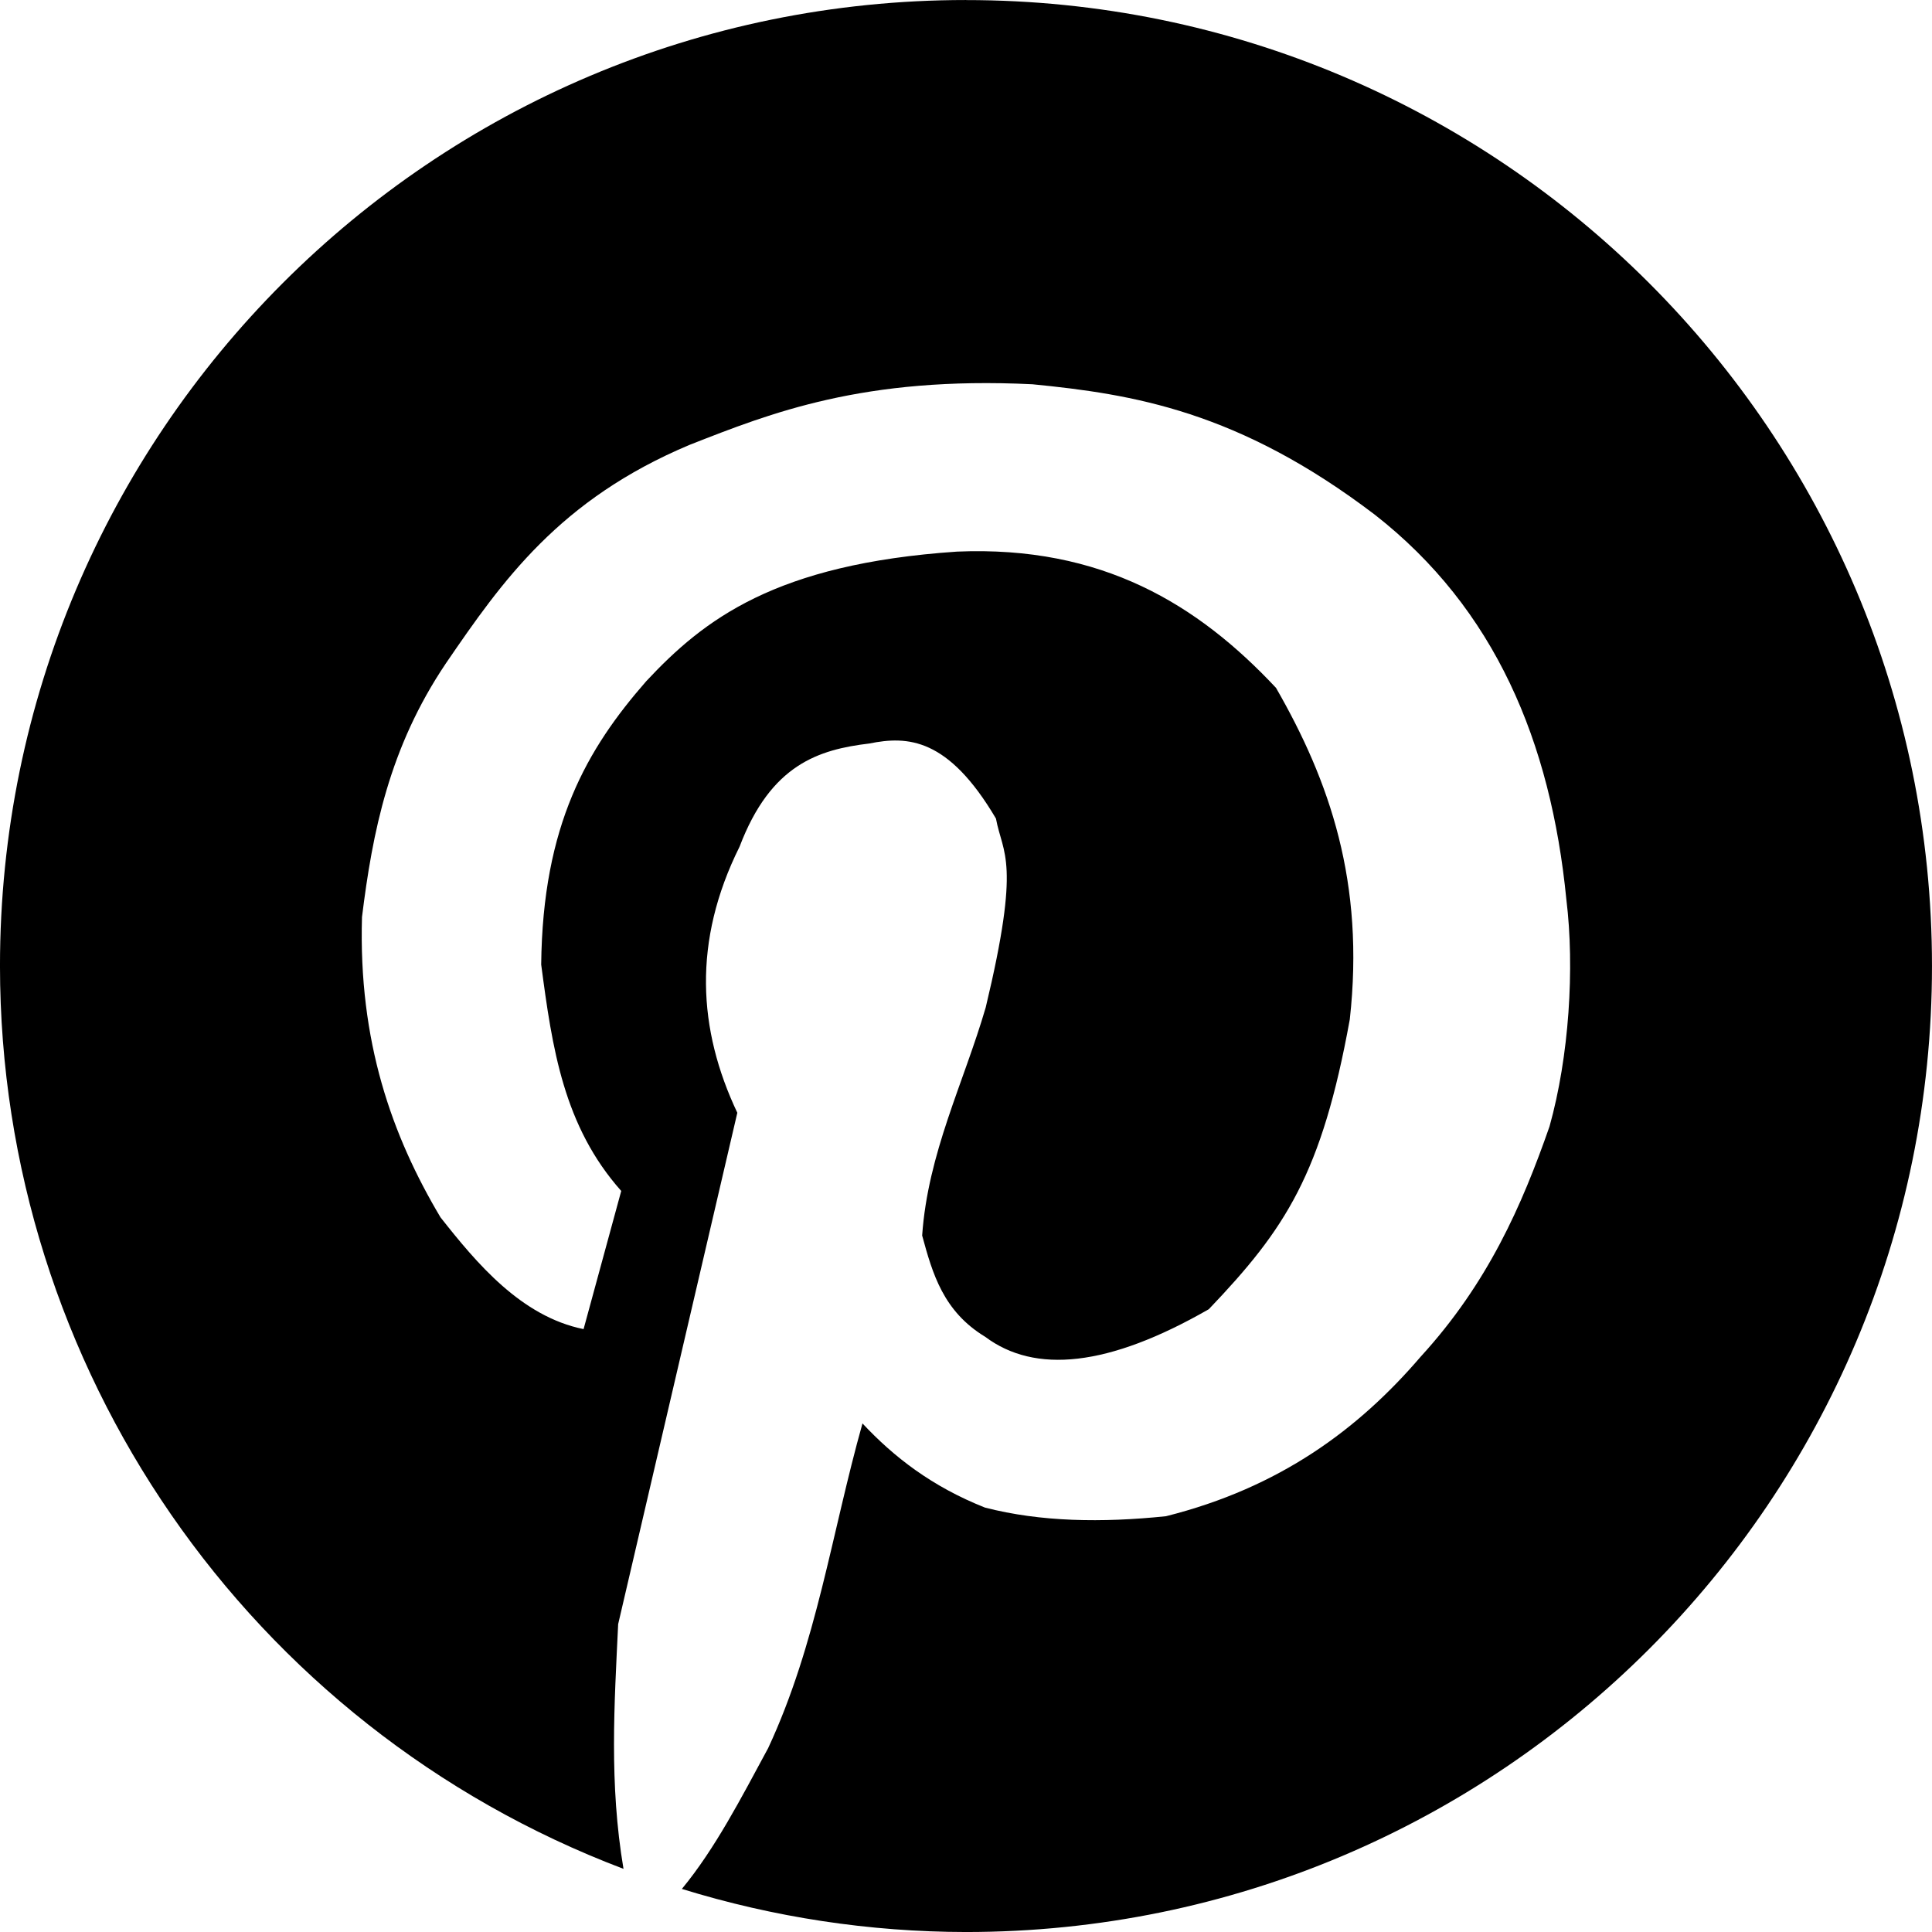
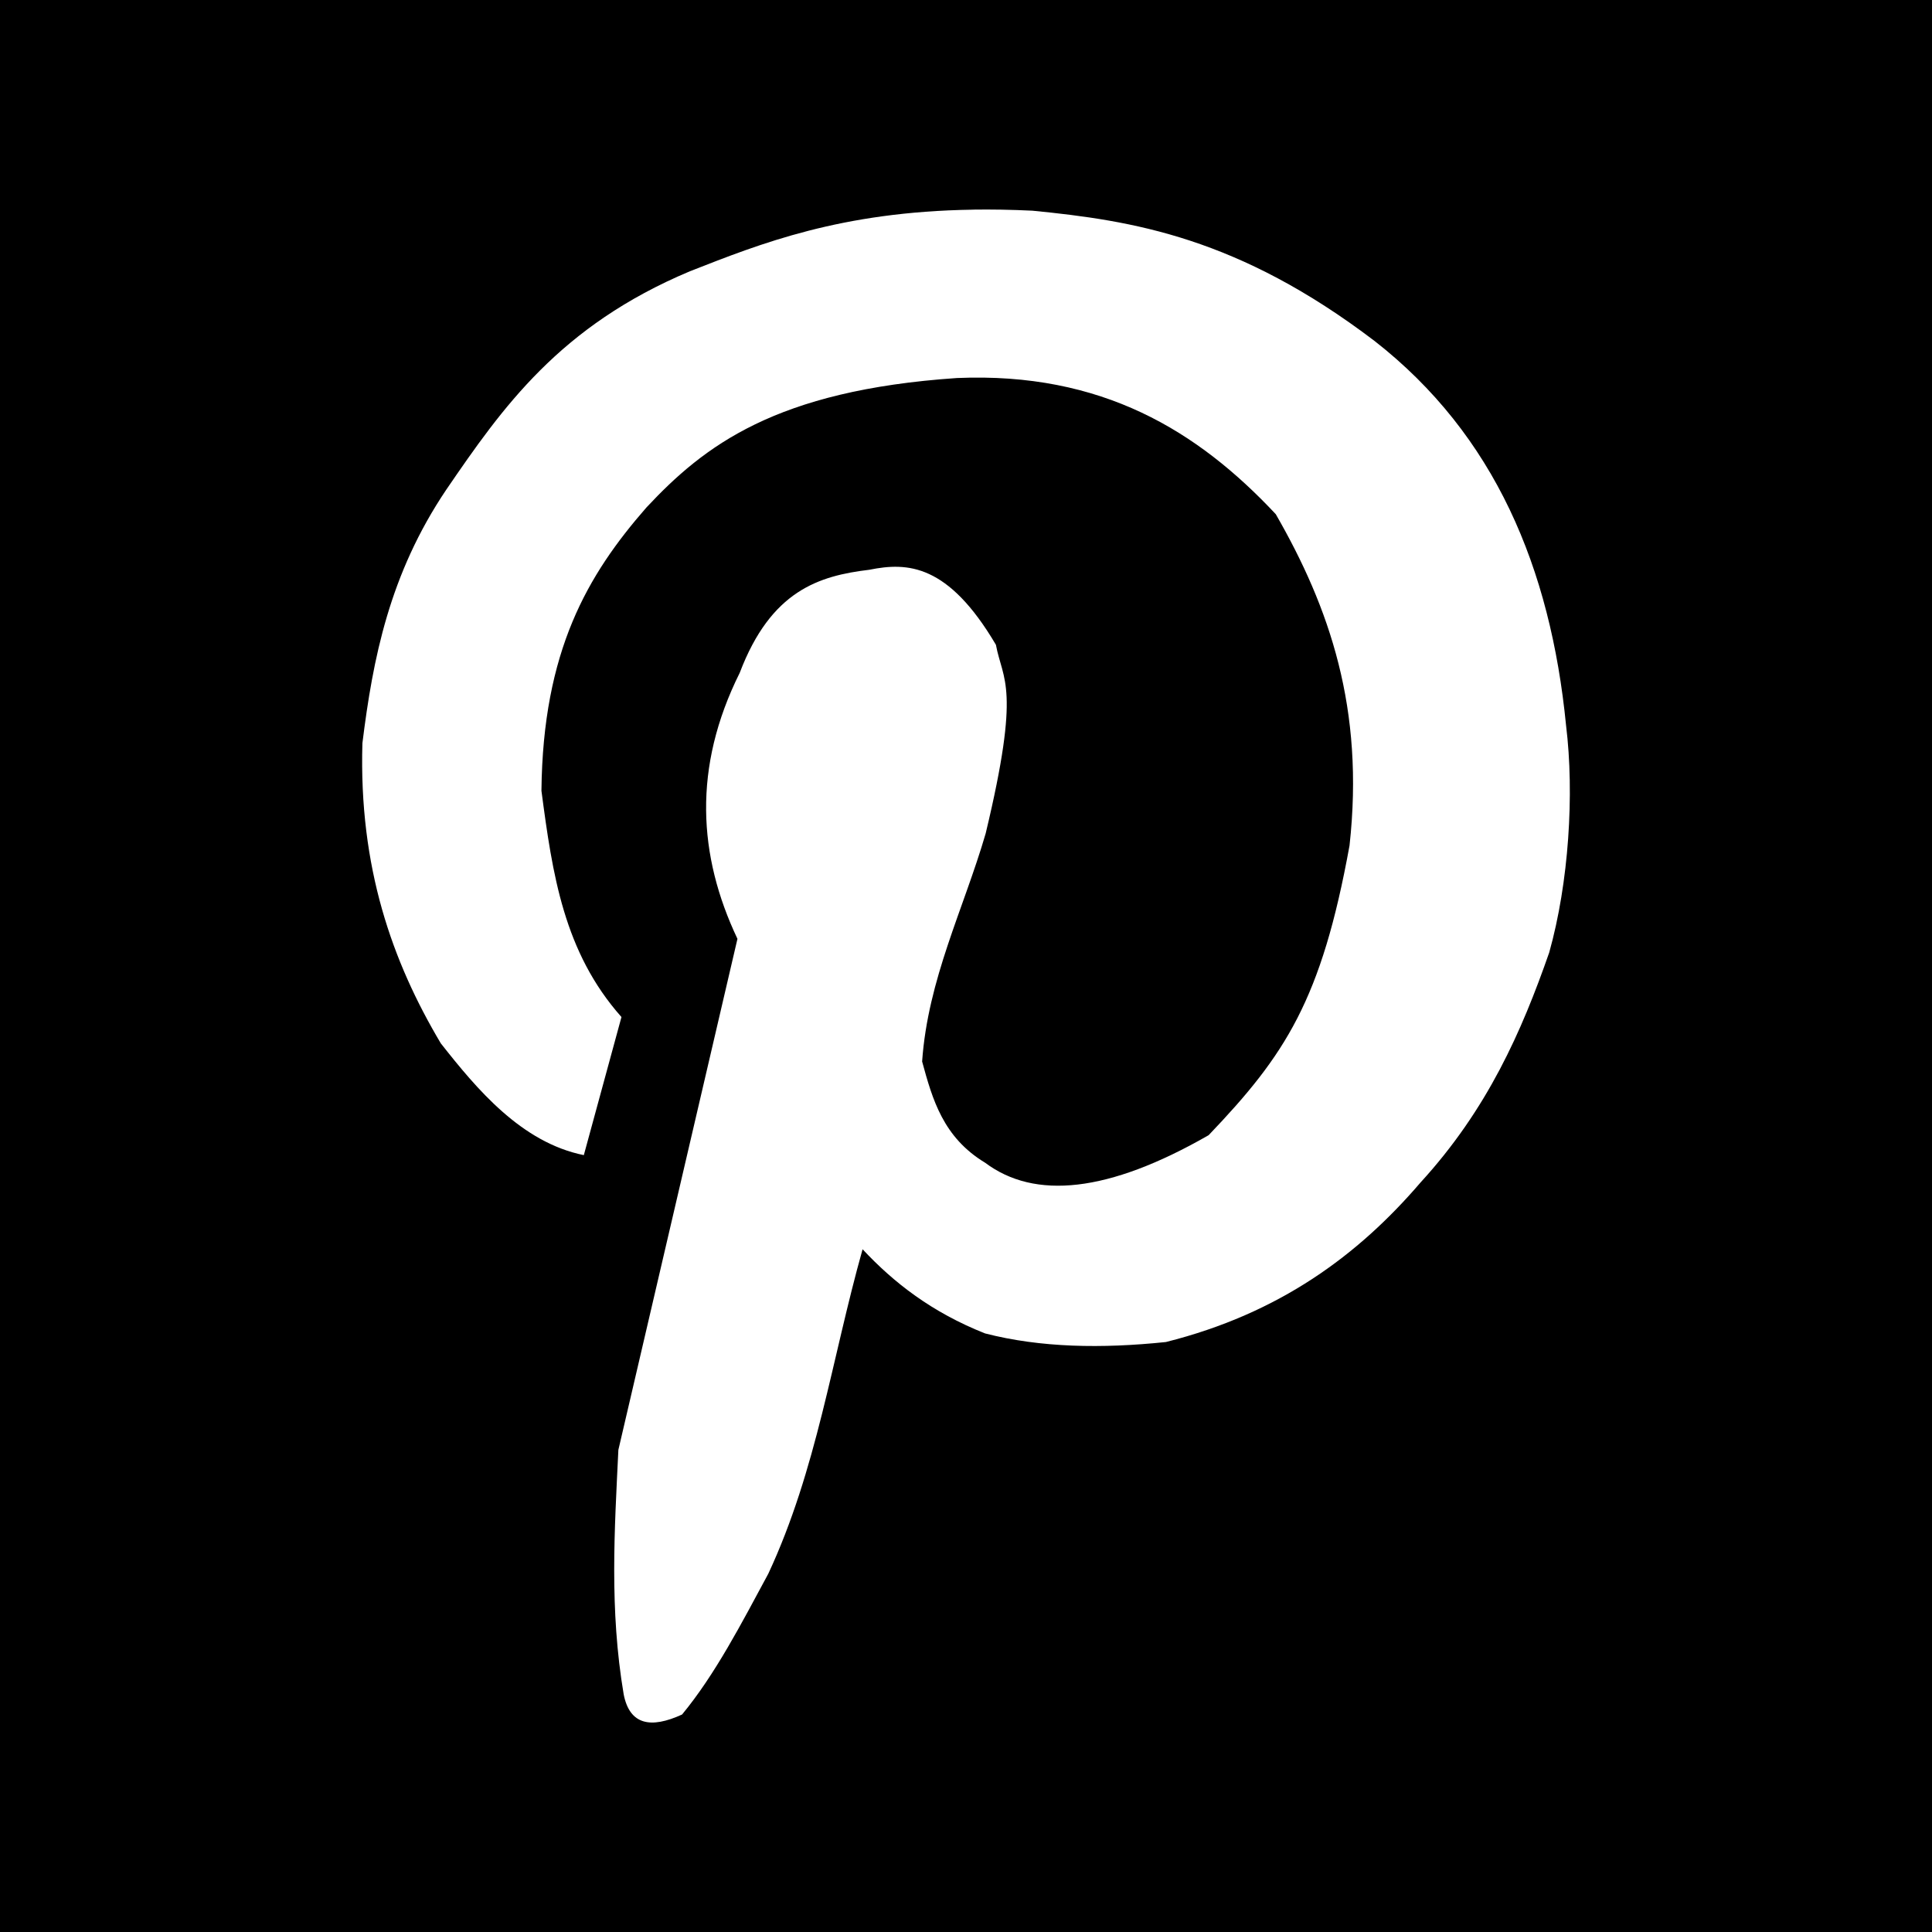
- <svg xmlns="http://www.w3.org/2000/svg" width="38.329mm" height="38.328mm" viewBox="0 0 38.329 38.328" version="1.1" id="svg8536">
+ <svg xmlns="http://www.w3.org/2000/svg" width="38.351mm" height="38.351mm" viewBox="0 0 38.351 38.351" version="1.1" id="svg8536">
  <defs id="defs8533" />
-   <g id="layer1" transform="translate(-125.6653,-55.64062)">
-     <path id="path8675" style="opacity:1;fill:#000000;stroke-width:0.341;fill-opacity:1" d="m 144.829,55.641 a 19.164,19.164 0 0 0 -19.164,19.164 19.164,19.164 0 0 0 12.37,17.912 c -0.286,-1.692 -0.181,-3.27 -0.106,-4.855 l 2.364,-10.145 c -0.782,-1.651 -0.891,-3.399 0.045,-5.28 0.62,-1.633 1.572,-1.926 2.574,-2.046 0.76,-0.154 1.564,-0.117 2.512,1.489 0.133,0.717 0.5,0.816 -0.203,3.747 -0.438,1.501 -1.148,2.893 -1.261,4.525 0.205,0.754 0.418,1.505 1.25,2.009 0.985,0.738 2.44,0.6 4.437,-0.547 1.524,-1.595 2.24,-2.684 2.797,-5.75 0.3,-2.713 -0.397,-4.723 -1.464,-6.577 -1.549,-1.654 -3.452,-2.825 -6.328,-2.703 -3.606,0.244 -5.024,1.349 -6.166,2.571 -1.169,1.337 -2.055,2.846 -2.084,5.622 0.219,1.662 0.444,3.204 1.588,4.491 l -0.747,2.741 c -1.24,-0.251 -2.124,-1.311 -2.839,-2.218 -0.966,-1.623 -1.629,-3.492 -1.557,-5.958 0.208,-1.678 0.535,-3.356 1.665,-5.033 1.114,-1.628 2.249,-3.249 4.837,-4.335 1.608,-0.631 3.448,-1.364 6.798,-1.201 1.99,0.196 4.086,0.527 6.795,2.589 2.381,1.861 3.49,4.5 3.798,7.629 0.168,1.364 0.054,3.125 -0.334,4.507 -0.546,1.565 -1.224,3.112 -2.554,4.565 -1.235,1.441 -2.798,2.601 -5.055,3.167 -1.274,0.132 -2.485,0.113 -3.59,-0.171 -1.057,-0.419 -1.811,-1.007 -2.431,-1.67 -0.613,2.179 -0.906,4.369 -1.871,6.441 -0.533,0.985 -1.05,1.993 -1.712,2.794 a 19.164,19.164 0 0 0 5.636,0.855 19.164,19.164 0 0 0 19.165,-19.164 19.164,19.164 0 0 0 -19.165,-19.164 z" />
+   <g id="layer1" transform="translate(-175.3372,-59.08073)">
+     <path id="rect1757" style="fill:#000000;stroke-width:1.89" d="M 187.736,13.002 V 157.951 H 332.686 V 13.002 Z m 72.969,15.727 c 1.414,-0.021 2.907,0.003 4.49,0.08 7.521,0.739 15.444,1.993 25.684,9.787 8.997,7.033 13.188,17.008 14.352,28.834 0.633,5.154 0.203,11.808 -1.264,17.033 -2.064,5.916 -4.627,11.762 -9.654,17.254 -4.667,5.445 -10.575,9.831 -19.107,11.971 -4.813,0.501 -9.393,0.428 -13.566,-0.646 -3.994,-1.583 -6.845,-3.805 -9.188,-6.314 -2.318,8.236 -3.425,16.515 -7.074,24.344 -2.013,3.725 -3.967,7.53 -6.469,10.561 -2.358,1.083 -3.927,0.776 -4.379,-1.502 -1.08,-6.395 -0.686,-12.356 -0.4,-18.35 l 8.934,-38.342 c -2.957,-6.239 -3.37,-12.847 0.17,-19.957 2.343,-6.171 5.942,-7.281 9.729,-7.734 2.871,-0.581 5.911,-0.441 9.492,5.629 0.504,2.71 1.891,3.083 -0.77,14.16 -1.656,5.675 -4.336,10.935 -4.766,17.104 0.776,2.849 1.577,5.69 4.725,7.594 3.721,2.788 9.223,2.266 16.771,-2.066 5.759,-6.027 8.465,-10.143 10.57,-21.732 1.134,-10.256 -1.501,-17.85 -5.533,-24.857 -5.854,-6.253 -13.046,-10.677 -23.914,-10.217 -13.63,0.922 -18.987,5.1 -23.305,9.715 -4.417,5.054 -7.766,10.755 -7.875,21.25 0.827,6.281 1.68,12.109 6.004,16.977 l -2.824,10.361 c -4.687,-0.95 -8.029,-4.955 -10.729,-8.385 -3.649,-6.134 -6.155,-13.198 -5.883,-22.521 0.787,-6.341 2.023,-12.681 6.293,-19.021 4.21,-6.154 8.5,-12.28 18.283,-16.387 5.319,-2.086 11.307,-4.469 21.203,-4.619 z" transform="matrix(0.2645833,0,0,0.2645833,125.6653,55.64062)" />
  </g>
</svg>
